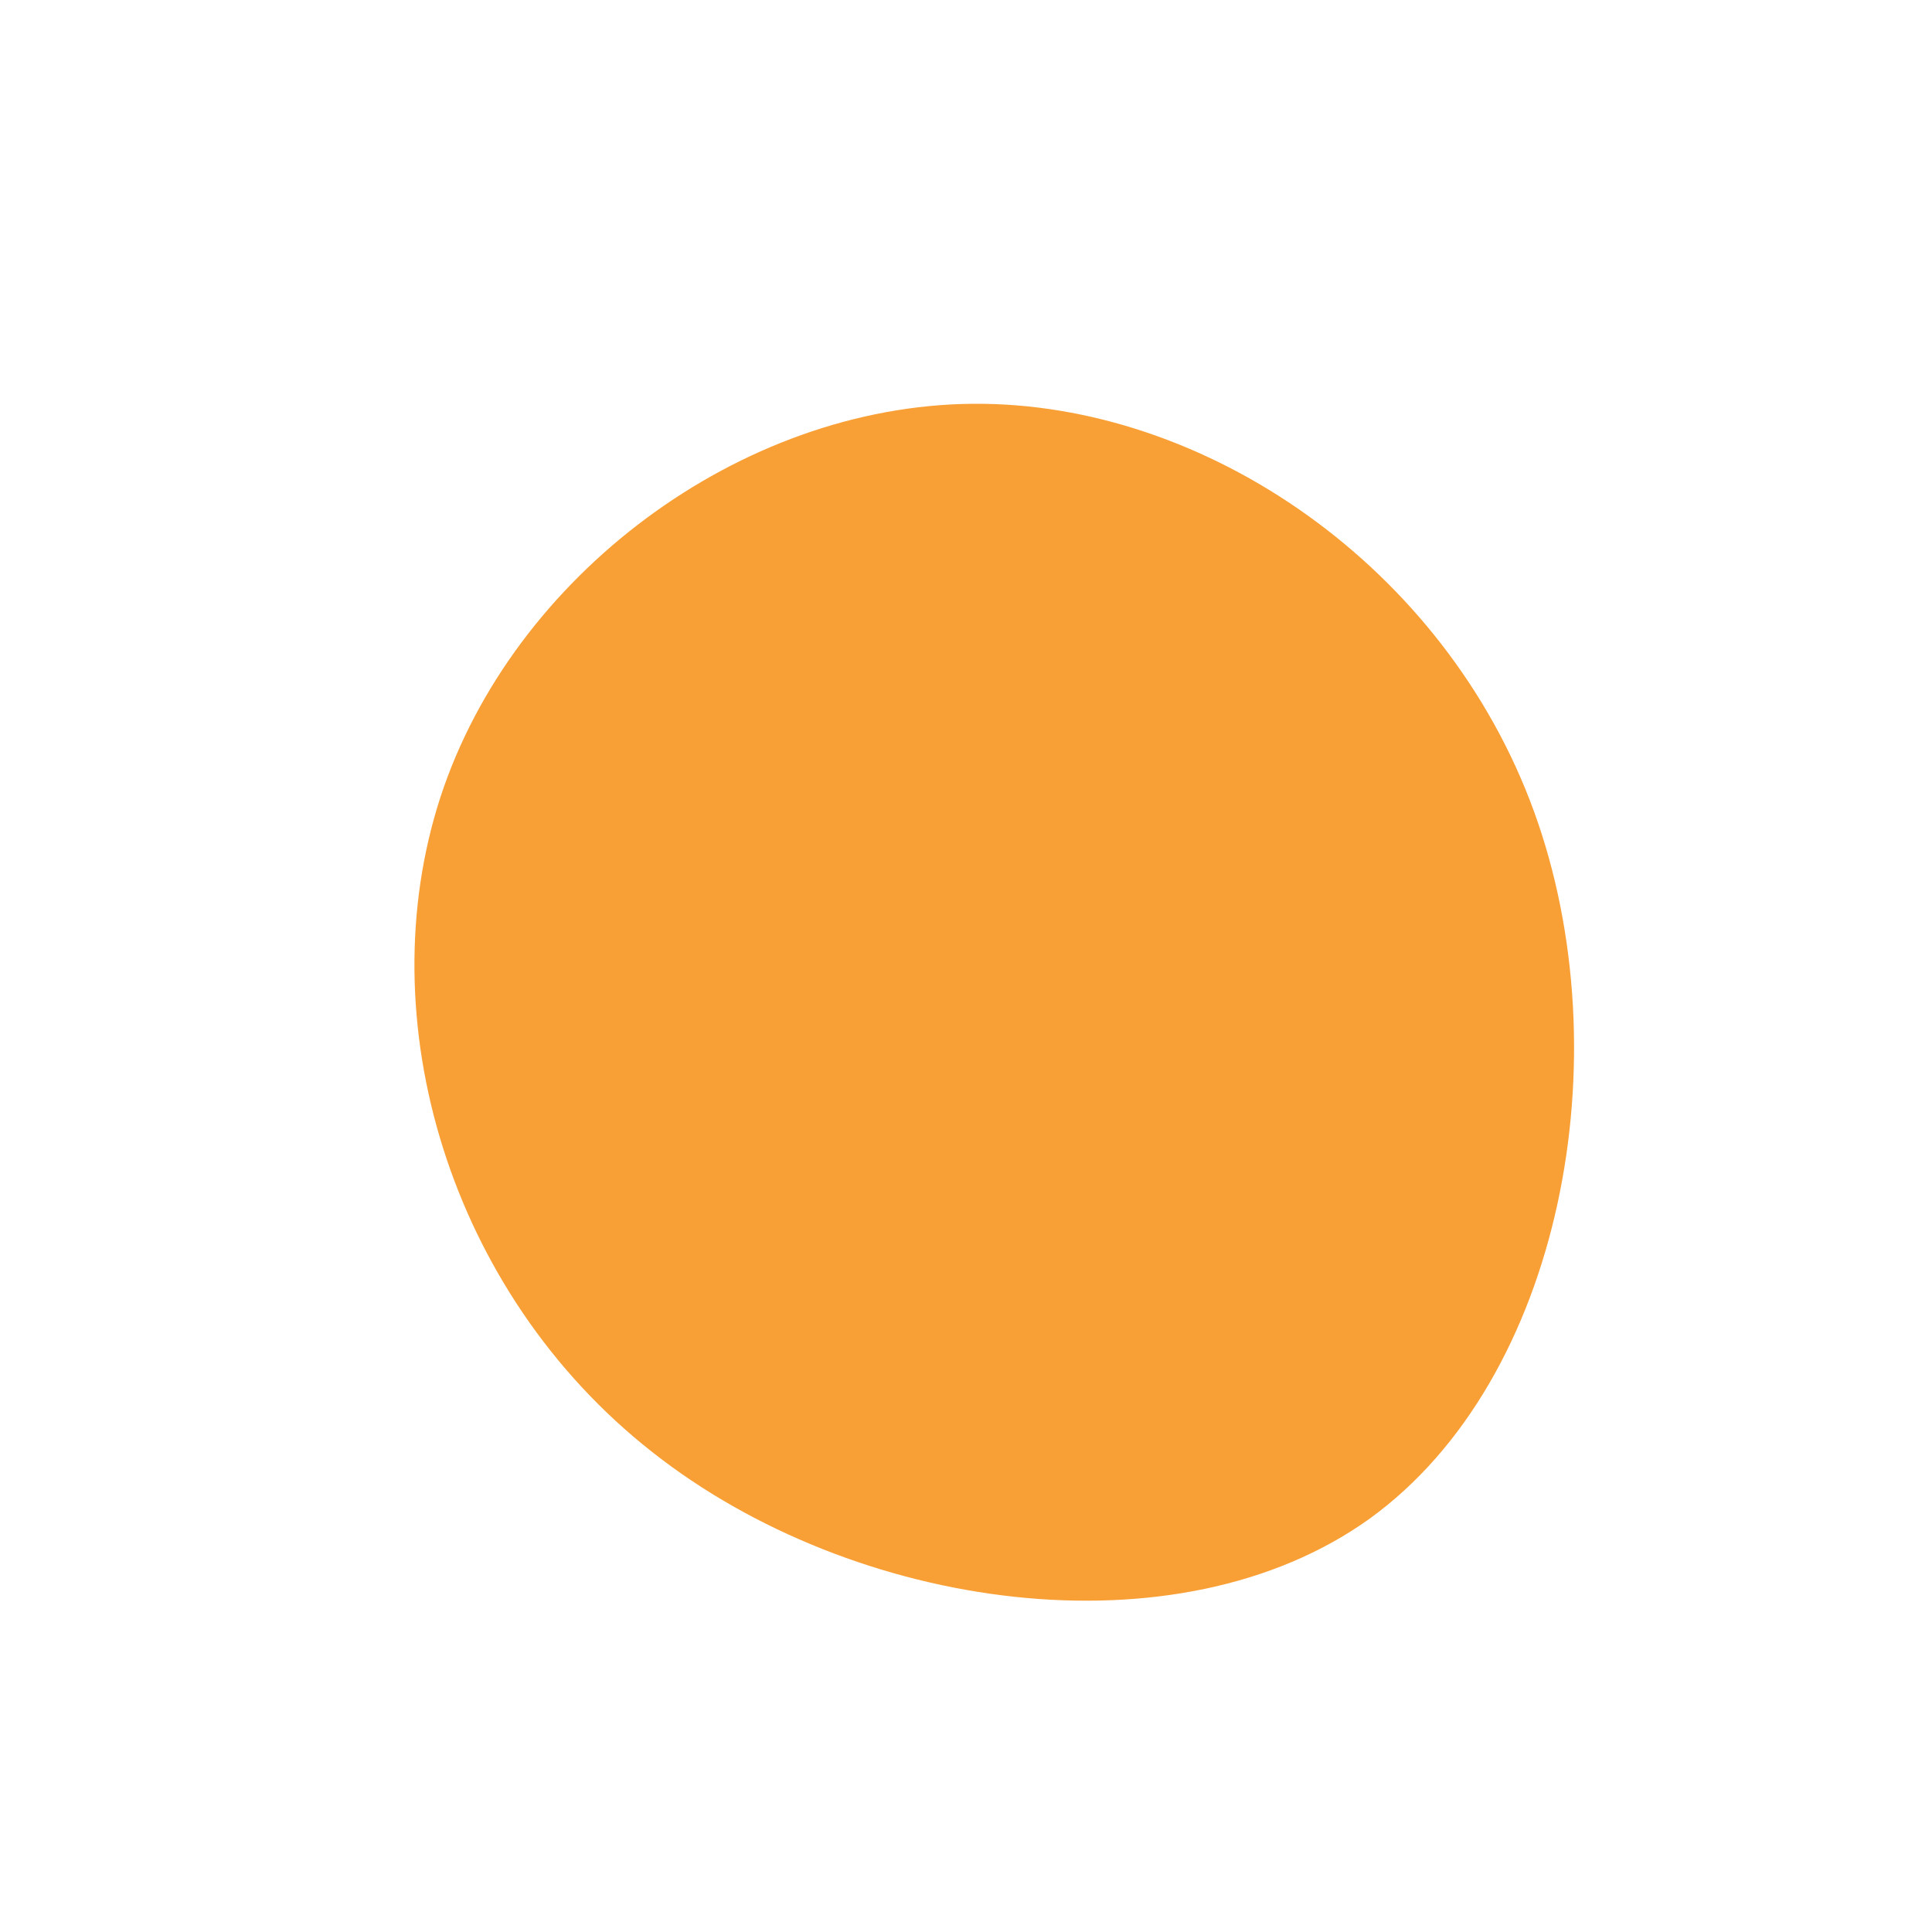
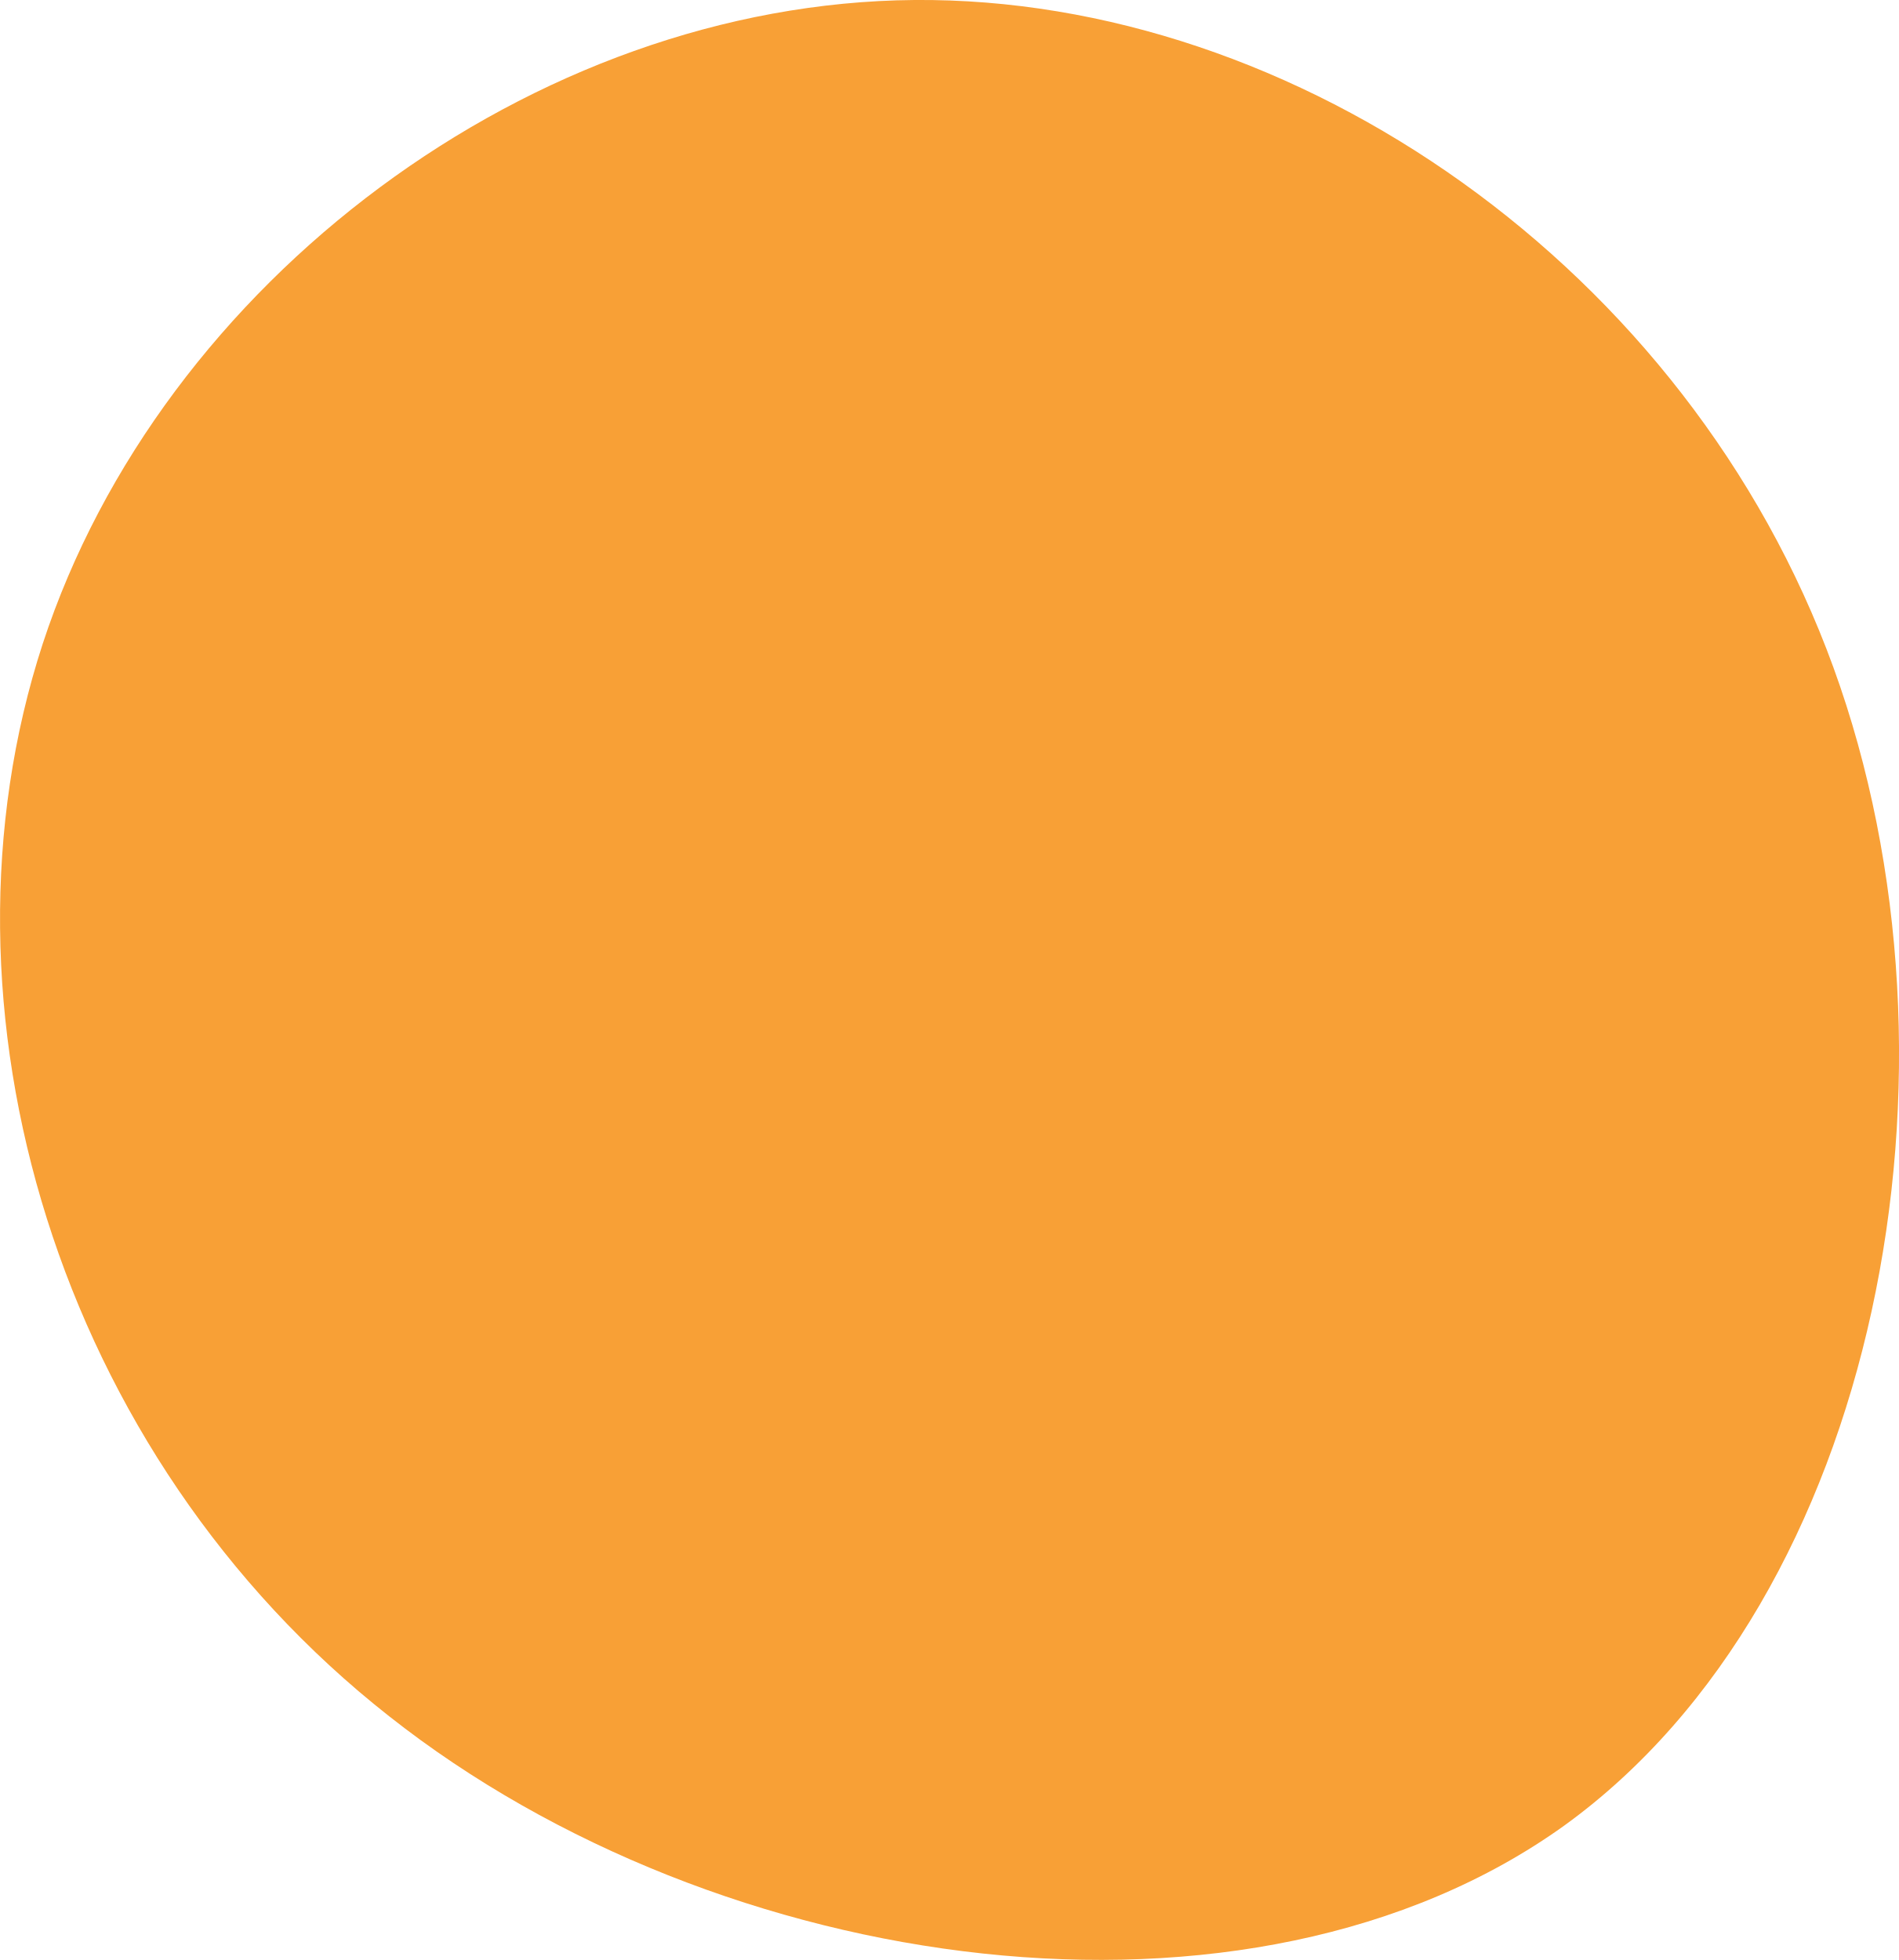
- <svg xmlns="http://www.w3.org/2000/svg" viewBox="0 0 200 200">
-   <path fill="#F8A036" d="M58.8,-16C68,9.3,61.7,42.8,41.8,57.2C21.9,71.5,-11.6,66.8,-32.5,50.3C-53.5,33.8,-61.9,5.5,-54.4,-17.5C-46.9,-40.4,-23.4,-58,0.7,-58.2C24.8,-58.4,49.6,-41.3,58.8,-16Z" transform="translate(100 100)" />
+ <svg xmlns="http://www.w3.org/2000/svg" version="1.2" viewBox="42.9 41.8 120.04 123.91">
+   <style>.a{fill:#f8a036}</style>
+   <path class="a" d="m158.8 84c9.2 25.3 2.9 58.8-17 73.2-19.9 14.3-53.4 9.6-74.3-6.9-21-16.5-29.4-44.8-21.9-67.8 7.5-22.9 31-40.5 55.1-40.7 24.1-0.2 48.9 16.9 58.1 42.2z" />
</svg>
